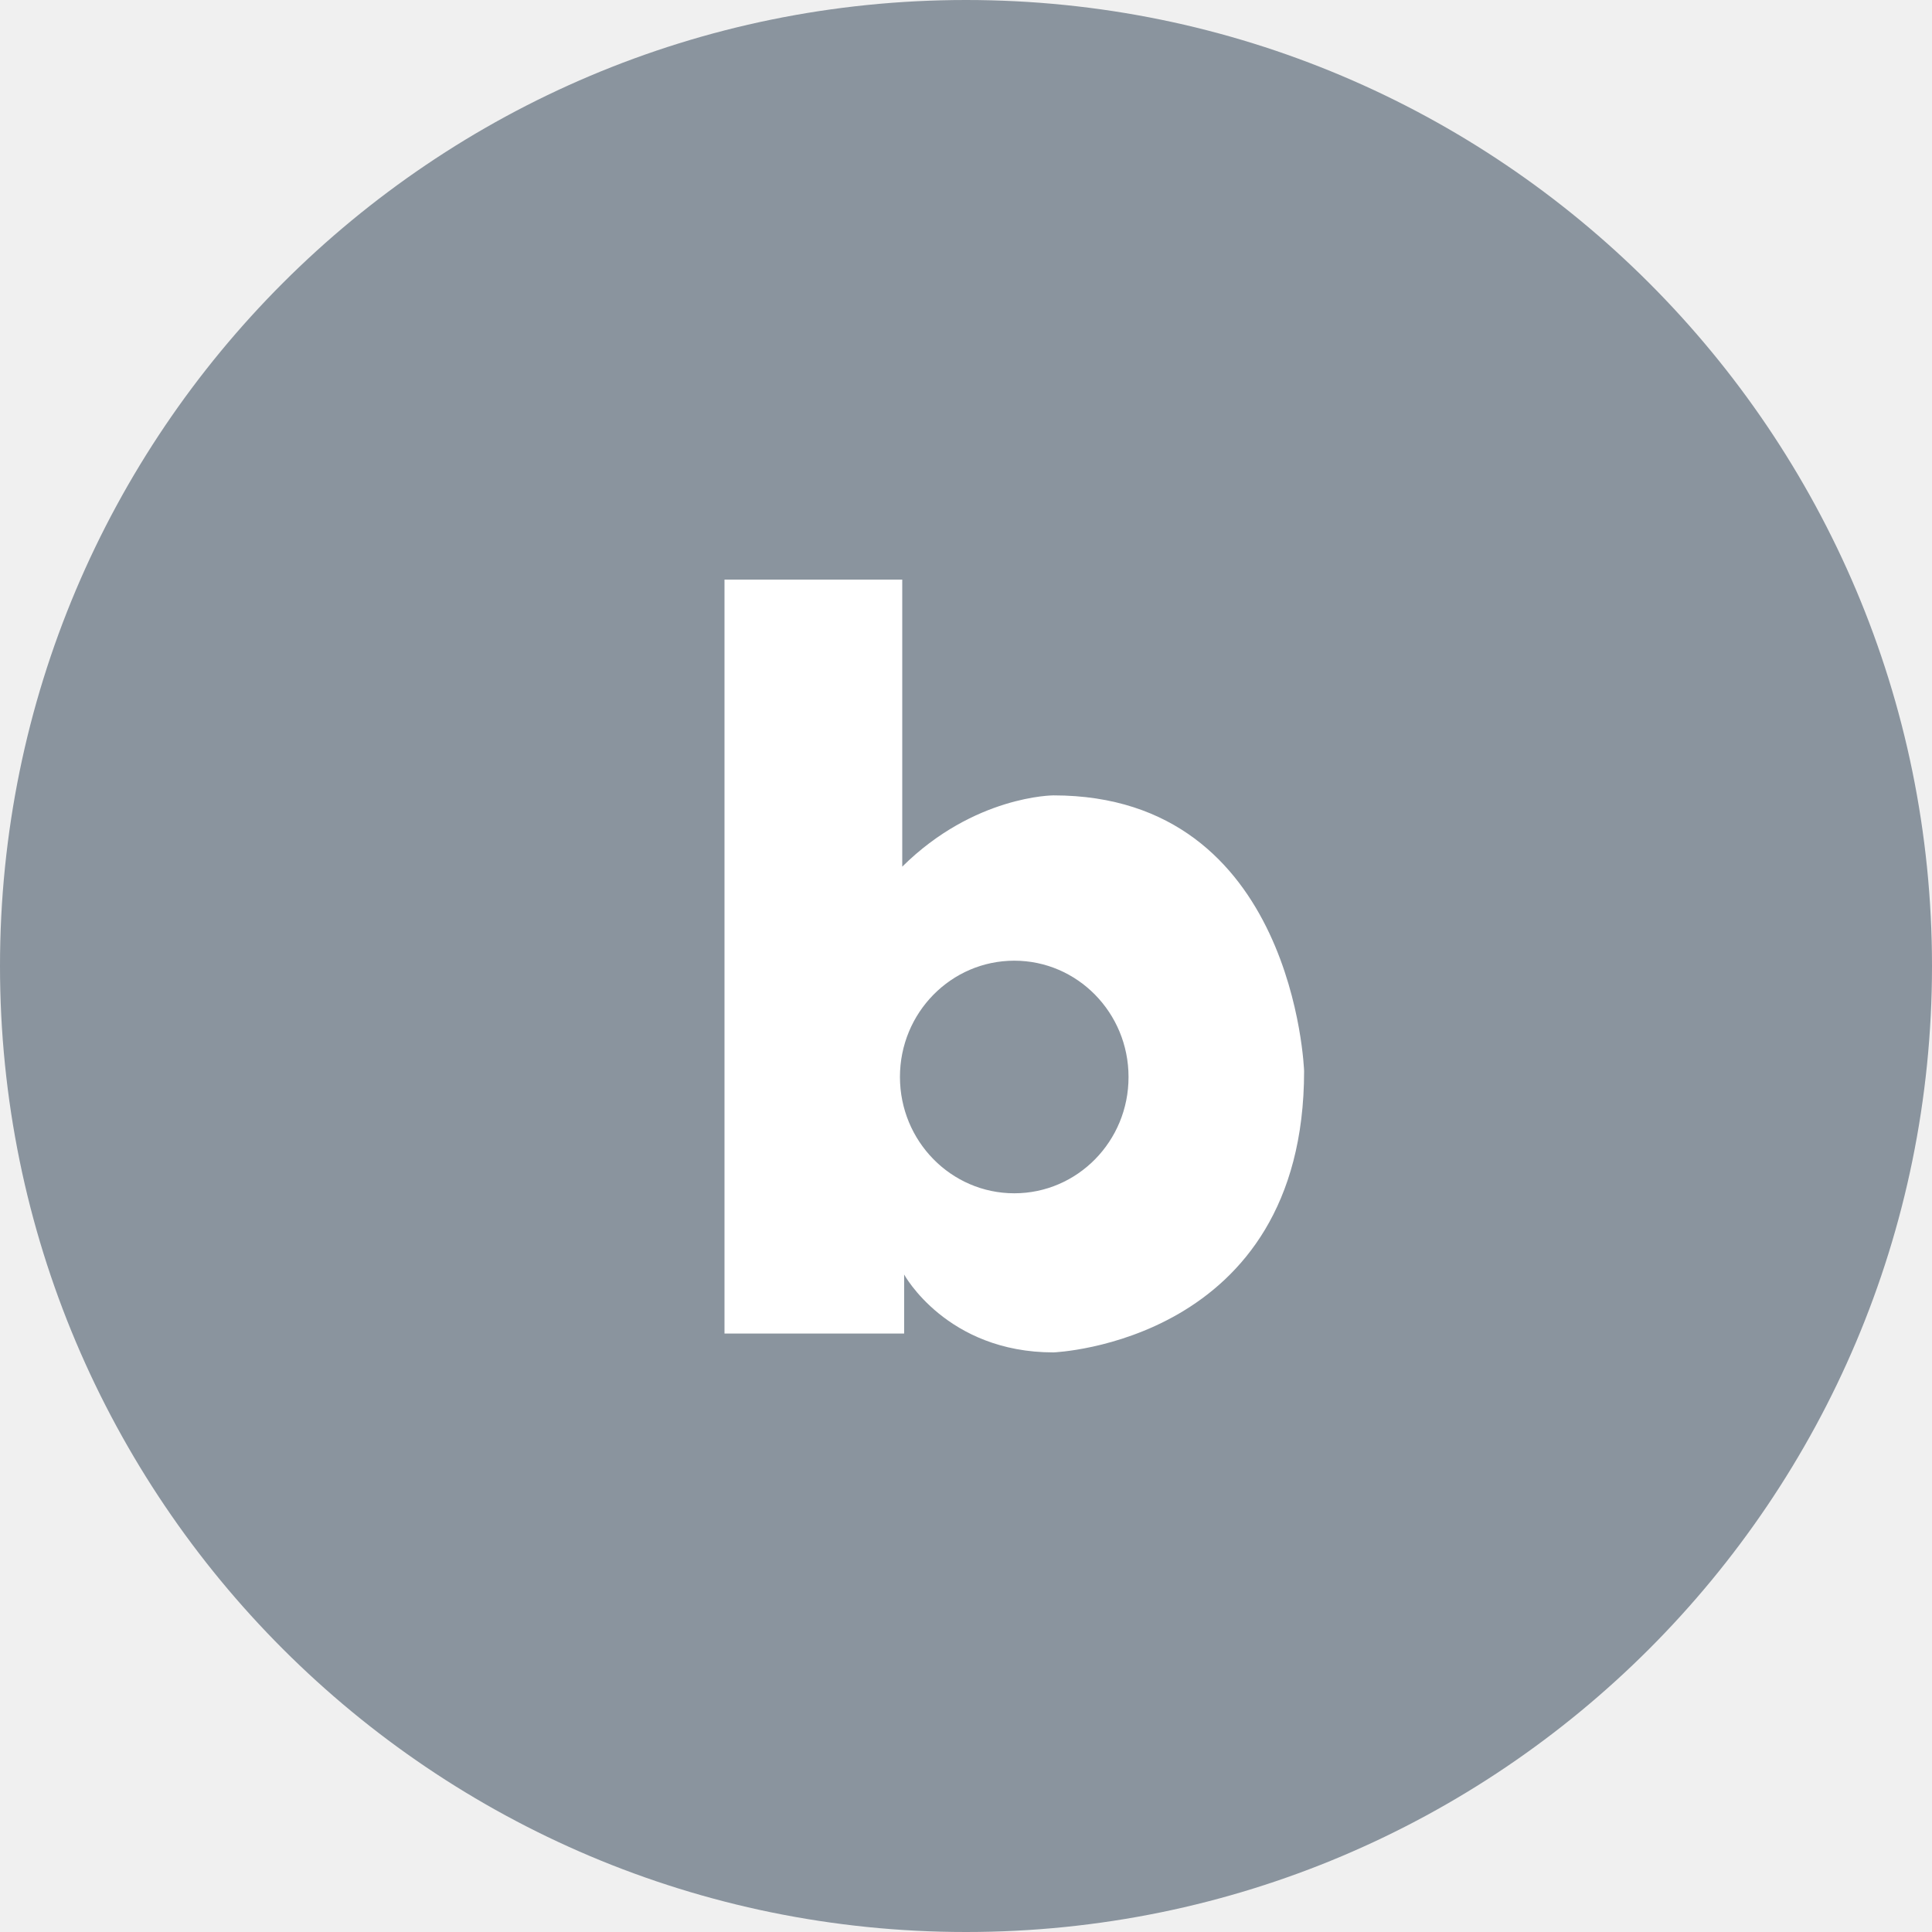
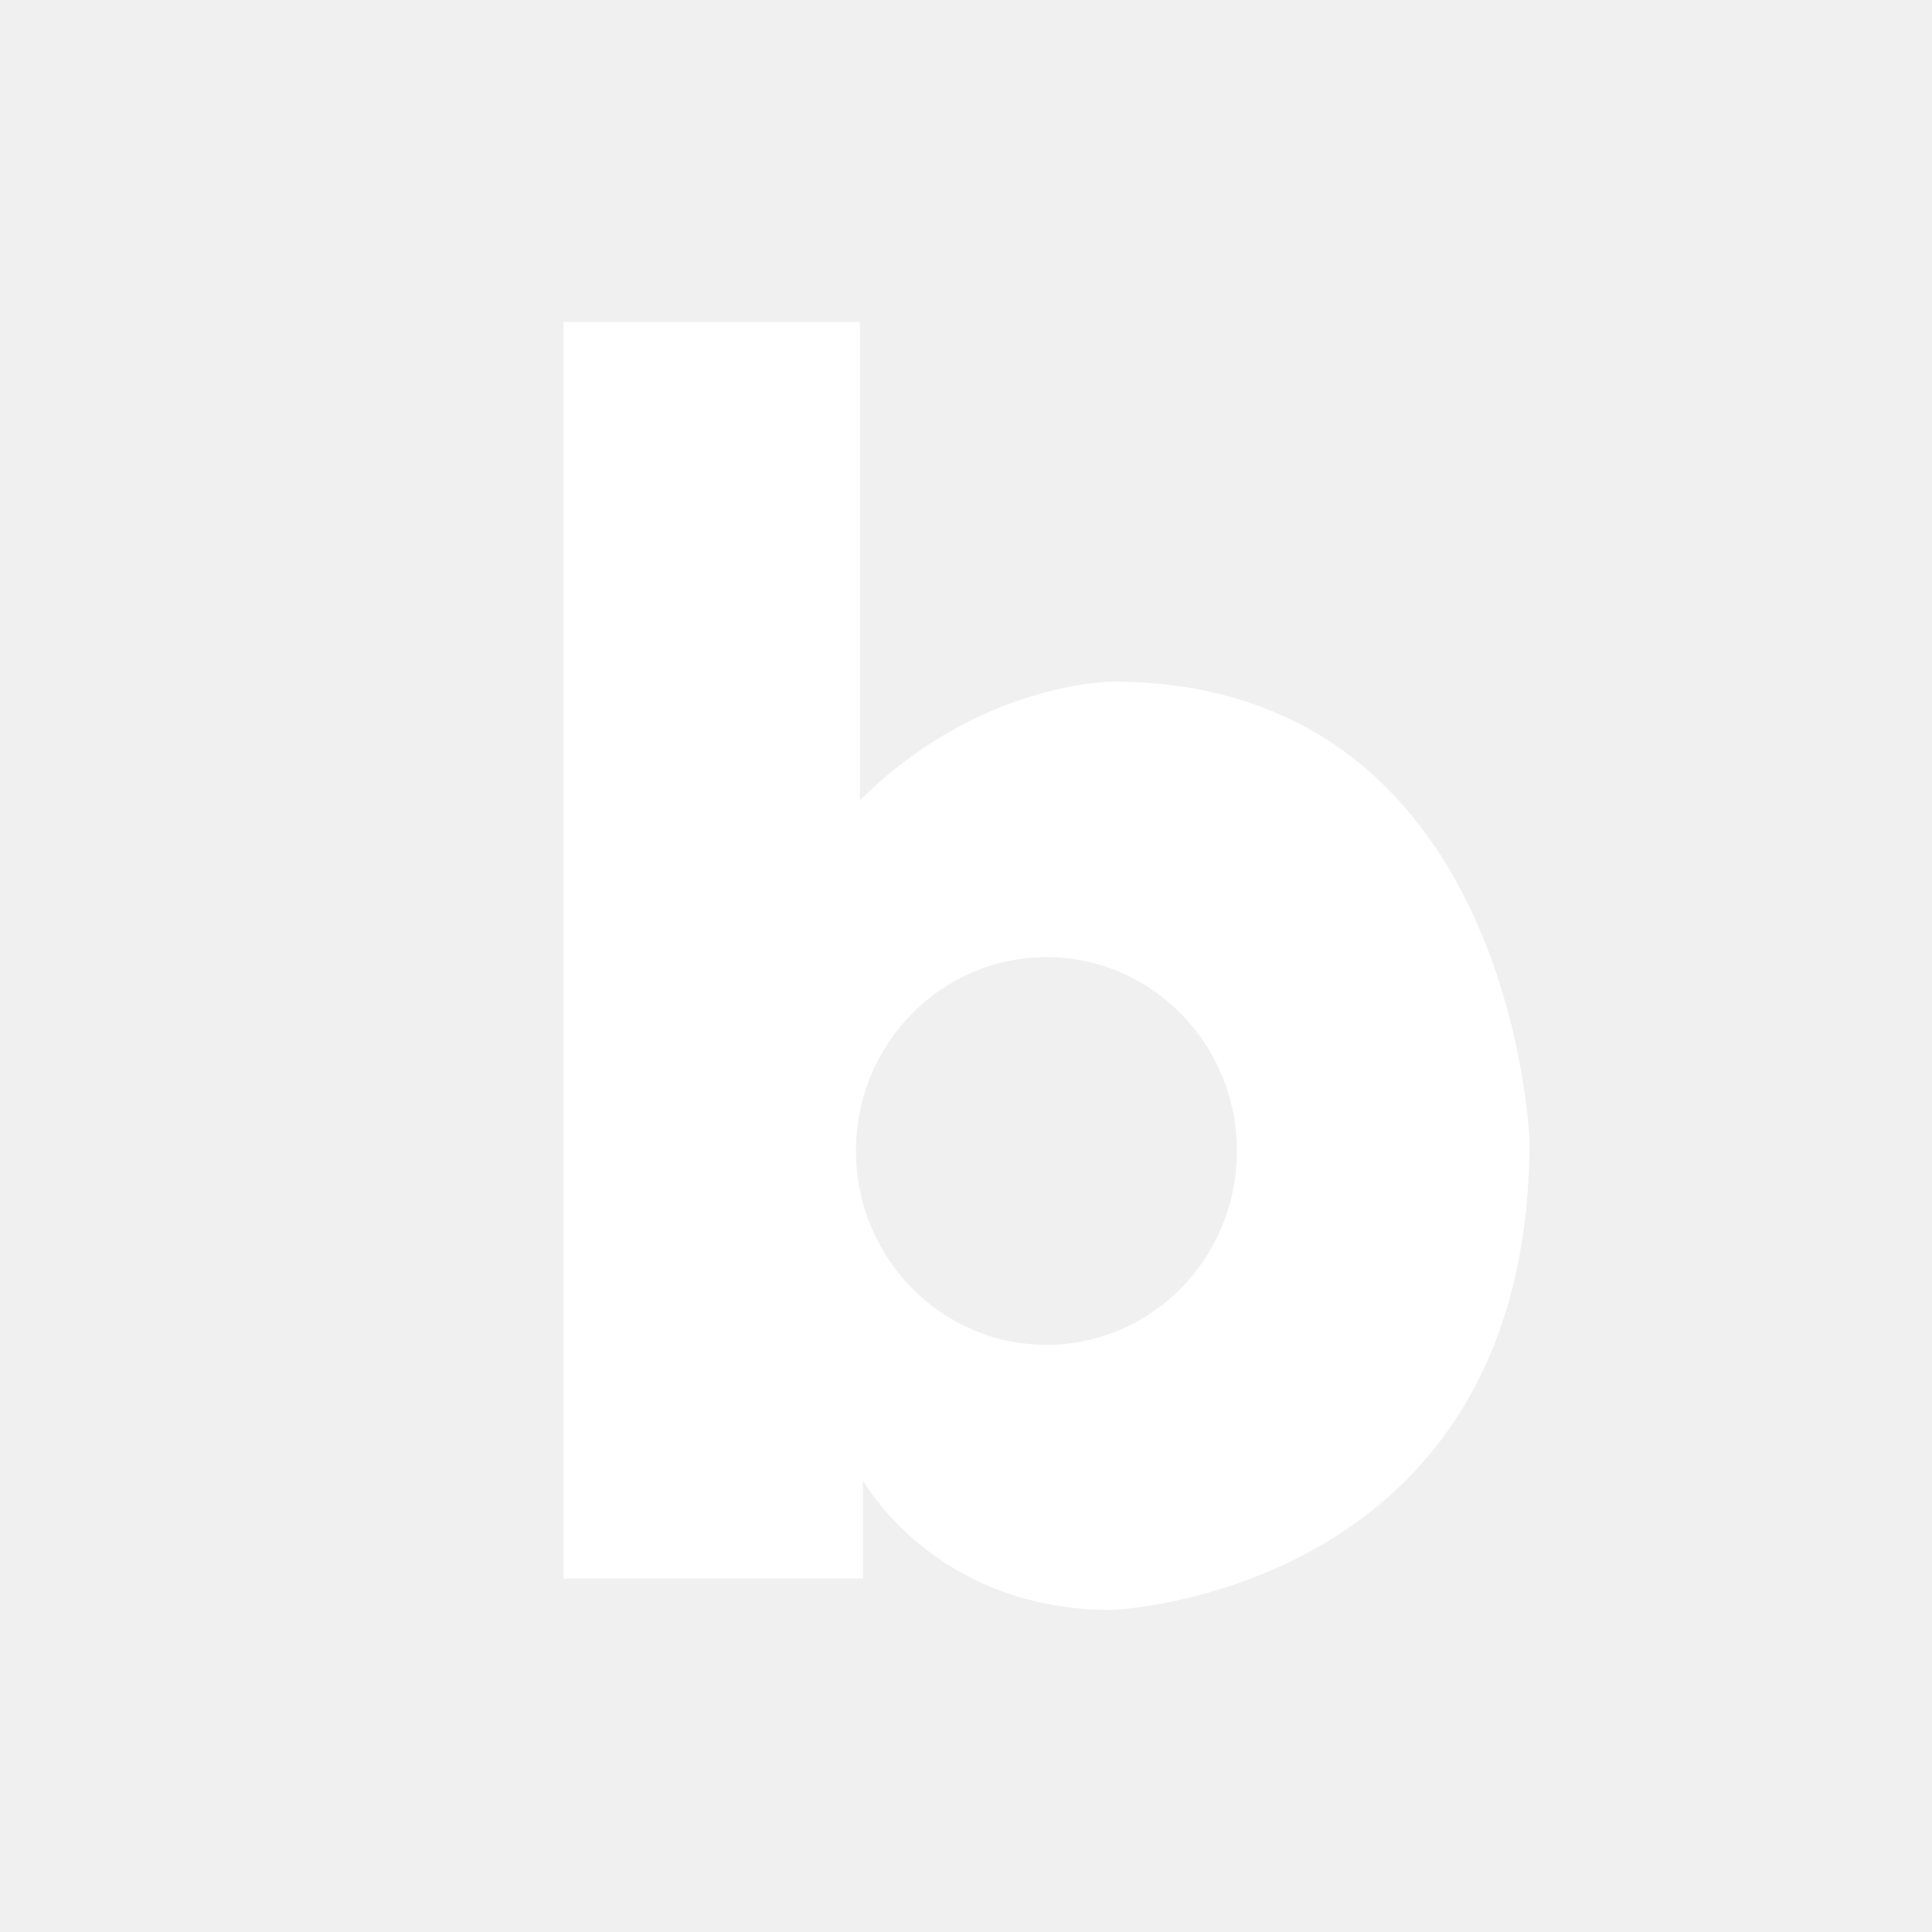
- <svg xmlns="http://www.w3.org/2000/svg" width="48" height="48" viewBox="0 0 48 48" fill="none">
-   <path d="M0 24C0 10.745 10.745 0 24 0C37.255 0 48 10.745 48 24C48 37.255 37.255 48 24 48C10.745 48 0 37.255 0 24Z" fill="#8A949E" />
-   <g clip-path="url(#clip0_2145_58087)">
-     <path d="M26.173 19.761C26.173 19.761 24.204 19.761 22.416 21.532V14.4H18V33.131H22.463V31.665C22.463 31.665 23.517 33.6 26.173 33.6C26.173 33.6 32.4 33.367 32.4 26.609C32.4 26.609 32.171 19.761 26.173 19.761ZM25.2 29.647C23.631 29.647 22.359 28.352 22.359 26.756C22.359 25.16 23.631 23.868 25.2 23.868C26.769 23.868 28.038 25.163 28.038 26.756C28.041 28.352 26.769 29.647 25.2 29.647Z" fill="white" />
+ <svg xmlns="http://www.w3.org/2000/svg" width="24" height="24" viewBox="0 0 24 24" fill="none">
+   <g clip-path="url(#clip0_2857_5403)">
+     <path d="M13.811 8.467C13.811 8.467 12.17 8.467 10.68 9.943V4H7V19.609H10.72V18.387C10.72 18.387 11.598 20 13.811 20C13.811 20 19 19.806 19 14.174C19 14.174 18.809 8.467 13.811 8.467ZM13 16.706C11.693 16.706 10.633 15.627 10.633 14.296C10.633 12.966 11.693 11.89 13 11.89C14.307 11.89 15.365 12.969 15.365 14.296C15.367 15.627 14.307 16.706 13 16.706Z" fill="white" />
  </g>
  <defs>
-     <clipPath id="clip0_2145_58087">
-       <rect width="28.8" height="28.8" fill="white" transform="translate(9.6001 9.6001)" />
+     <clipPath id="clip0_2857_5403">
+       <rect width="24" height="24" fill="white" />
    </clipPath>
  </defs>
</svg>
